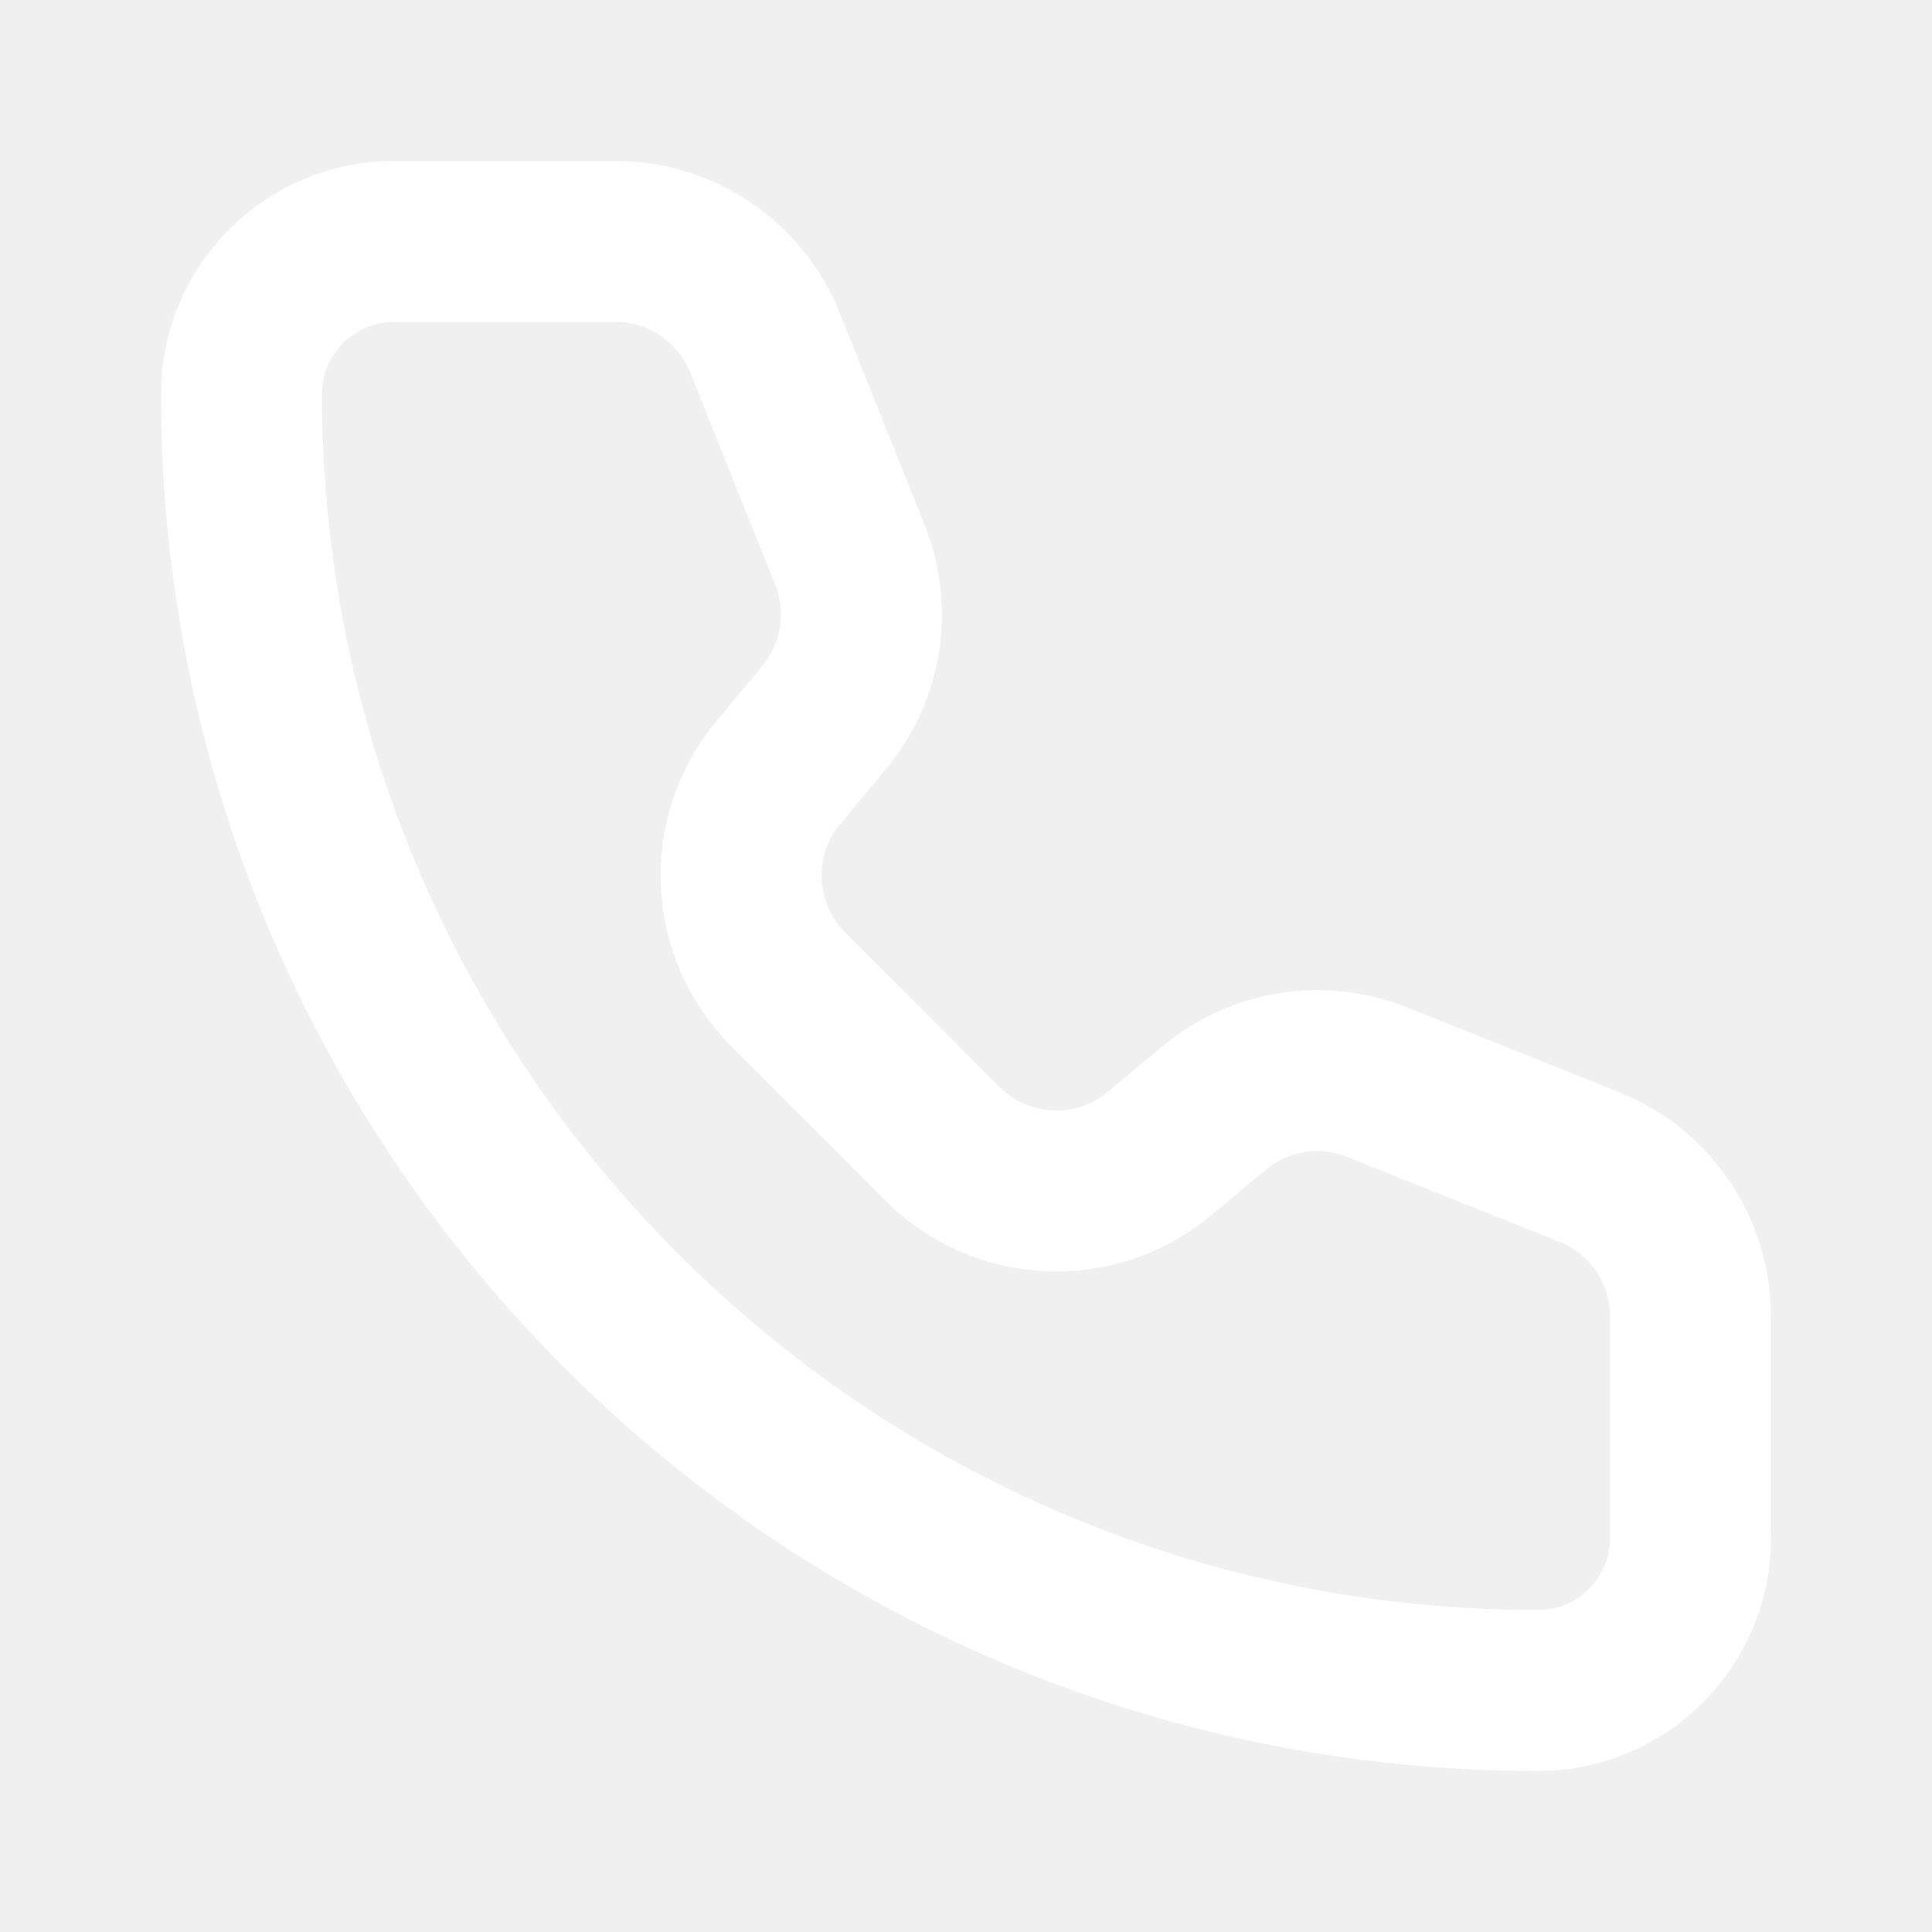
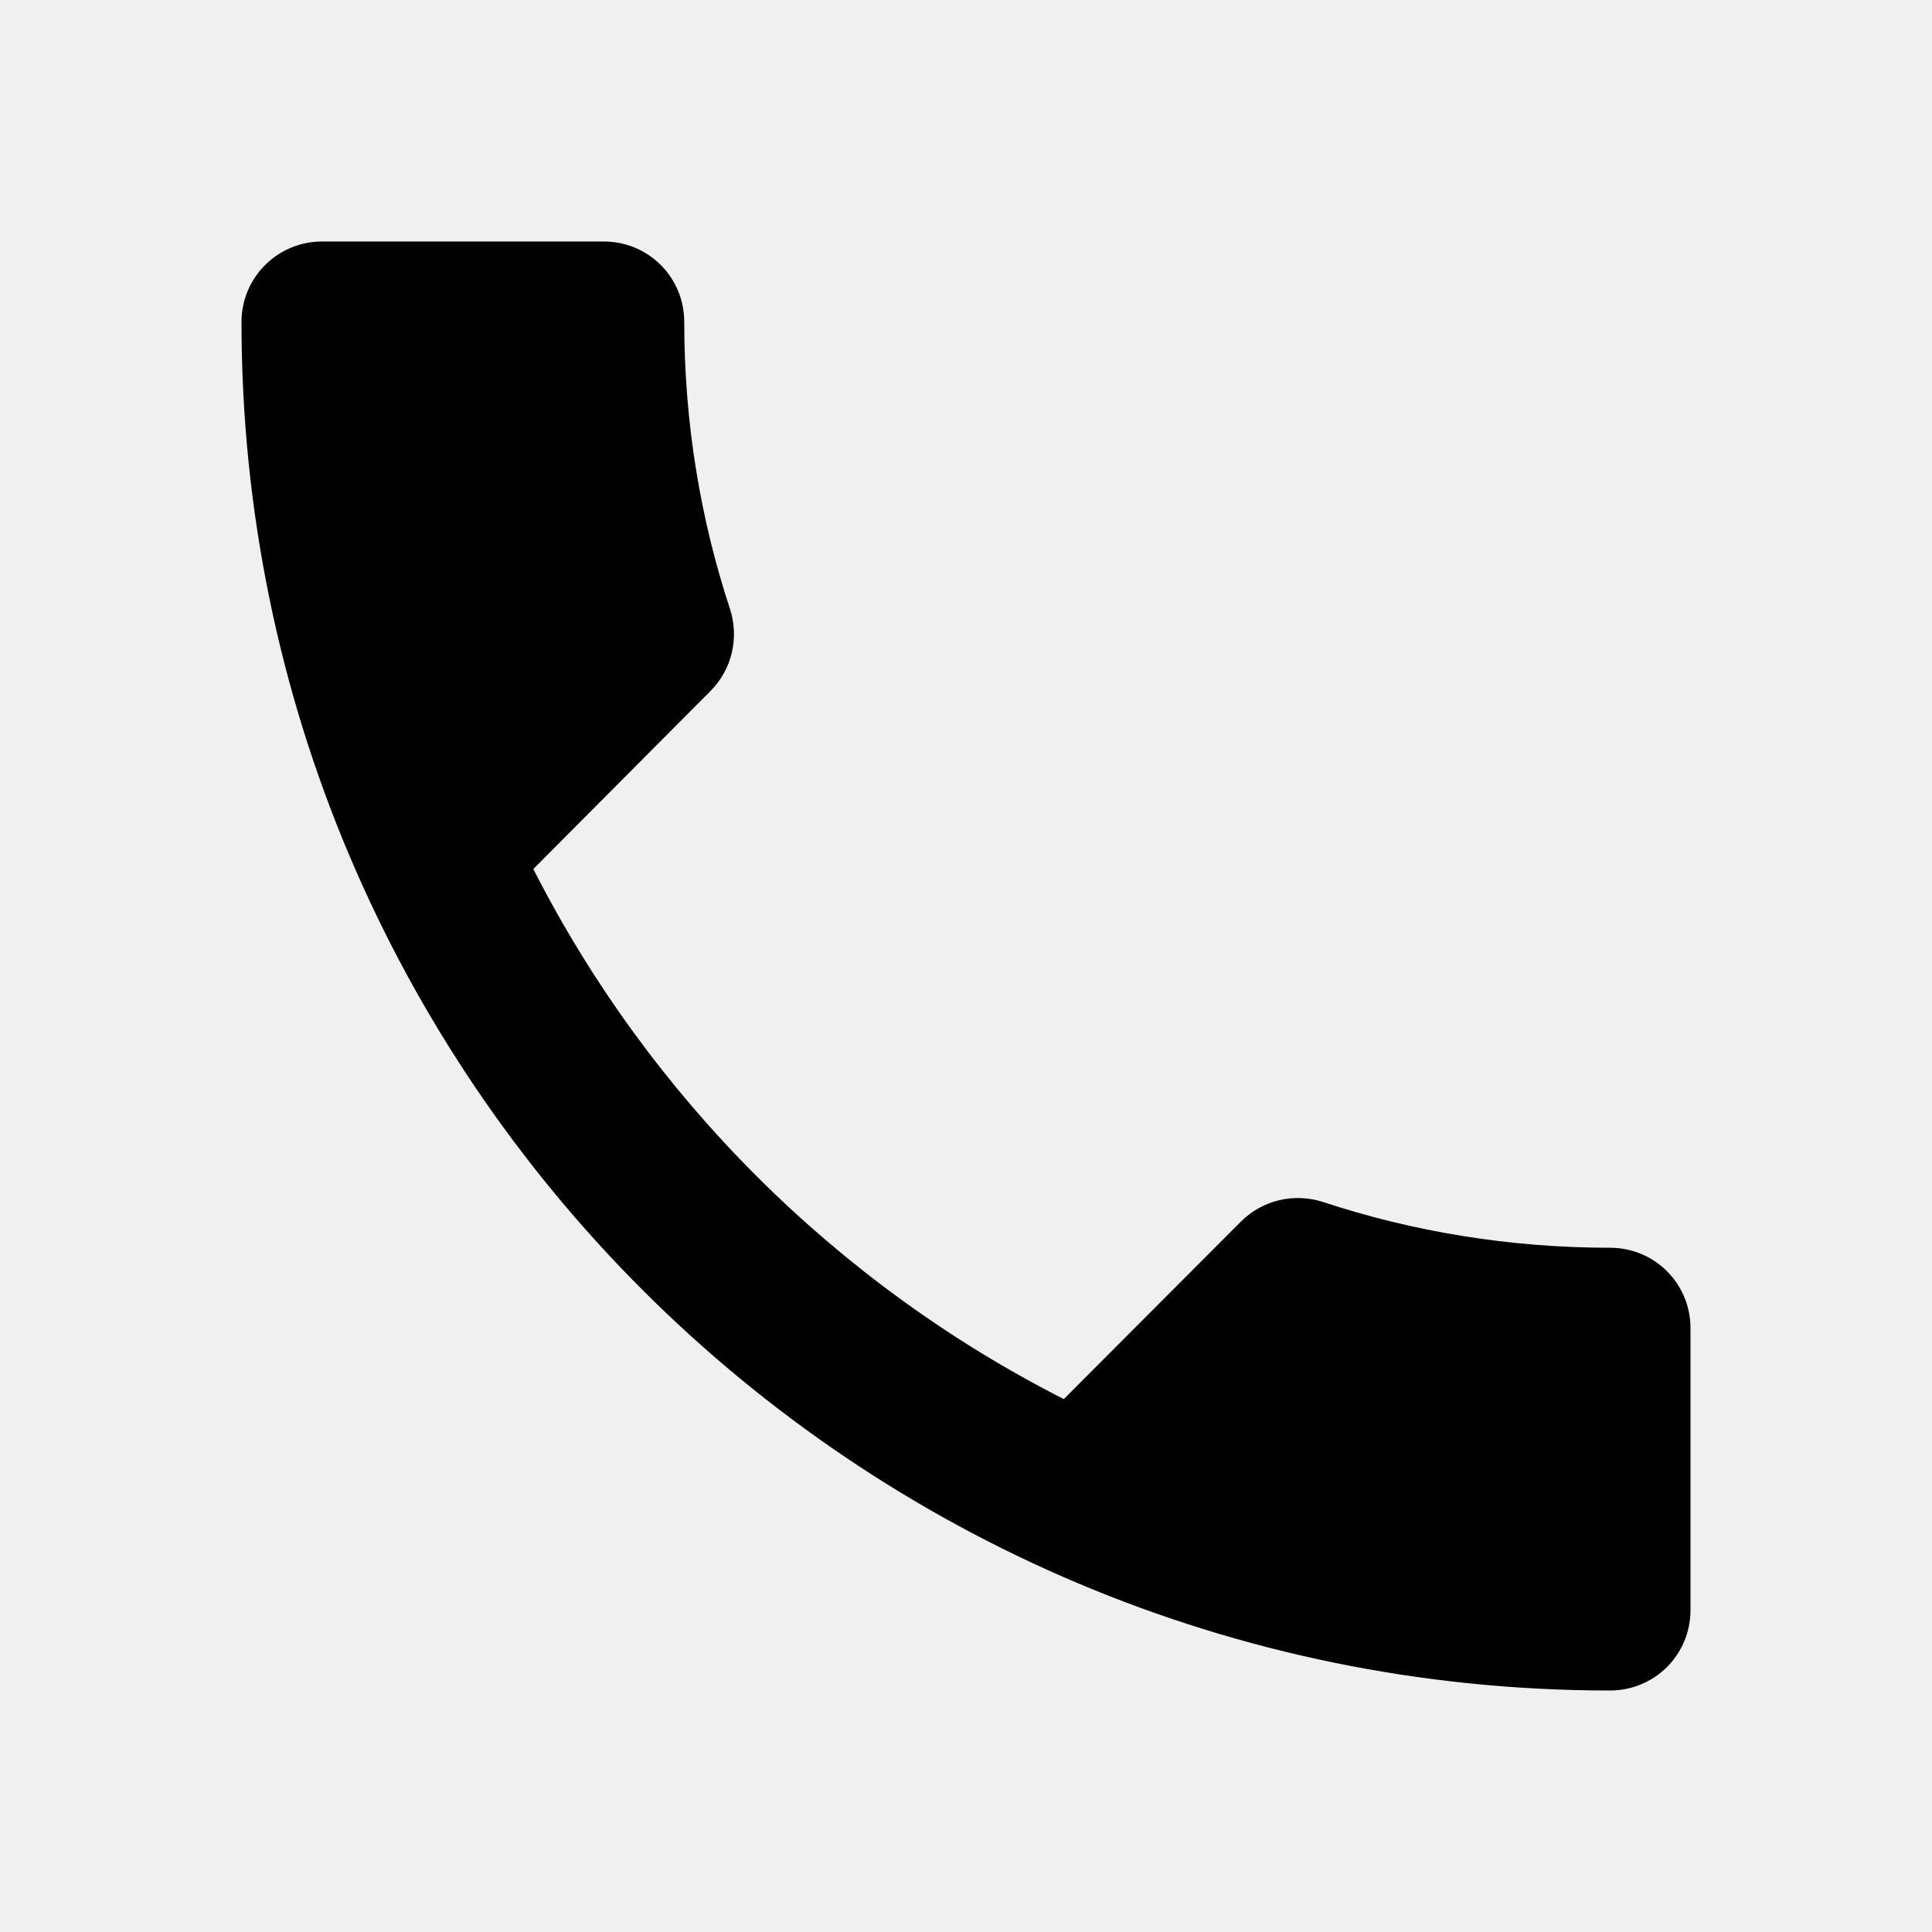
- <svg xmlns="http://www.w3.org/2000/svg" width="800px" height="800px" viewBox="0 0 24 24" fill="none">
-   <g id="SVGRepo_bgCarrier" stroke-width="0" />
-   <g id="SVGRepo_tracerCarrier" stroke-linecap="round" stroke-linejoin="round" />
-   <g id="SVGRepo_iconCarrier">
-     <g id="Communication / Phone">
-       <path id="Vector" d="M9.502 4.257C9.199 3.498 8.463 3 7.646 3H4.895C3.848 3 3 3.848 3 4.895C3 13.789 10.211 21 19.105 21C20.152 21 21 20.152 21 19.105L21 16.354C21 15.536 20.503 14.801 19.743 14.497L17.107 13.443C16.425 13.17 15.648 13.293 15.084 13.763L14.403 14.331C13.609 14.993 12.44 14.94 11.708 14.209L9.792 12.291C9.061 11.56 9.007 10.391 9.669 9.597L10.236 8.916C10.707 8.352 10.831 7.575 10.558 6.893L9.502 4.257Z" stroke="#ffffff" stroke-width="2" stroke-linecap="round" stroke-linejoin="round" />
-     </g>
-   </g>
+ <svg xmlns="http://www.w3.org/2000/svg" height="48" viewBox="0 0 48 48" width="48">
+   <path d="M0 0h48v48h-48z" fill="none" />
+   <path d="M13.25 21.59c2.88 5.66 7.51 10.29 13.18 13.17l4.4-4.41c.55-.55 1.34-.71 2.03-.49 2.24.74 4.65 1.14 7.14 1.14 1.11 0 2 .89 2 2v7c0 1.11-.89 2-2 2-18.78 0-34-15.22-34-34 0-1.11.9-2 2-2h7c1.11 0 2 .89 2 2 0 2.49.4 4.9 1.14 7.14.22.69.06 1.48-.49 2.03l-4.4 4.42z" />
</svg>
